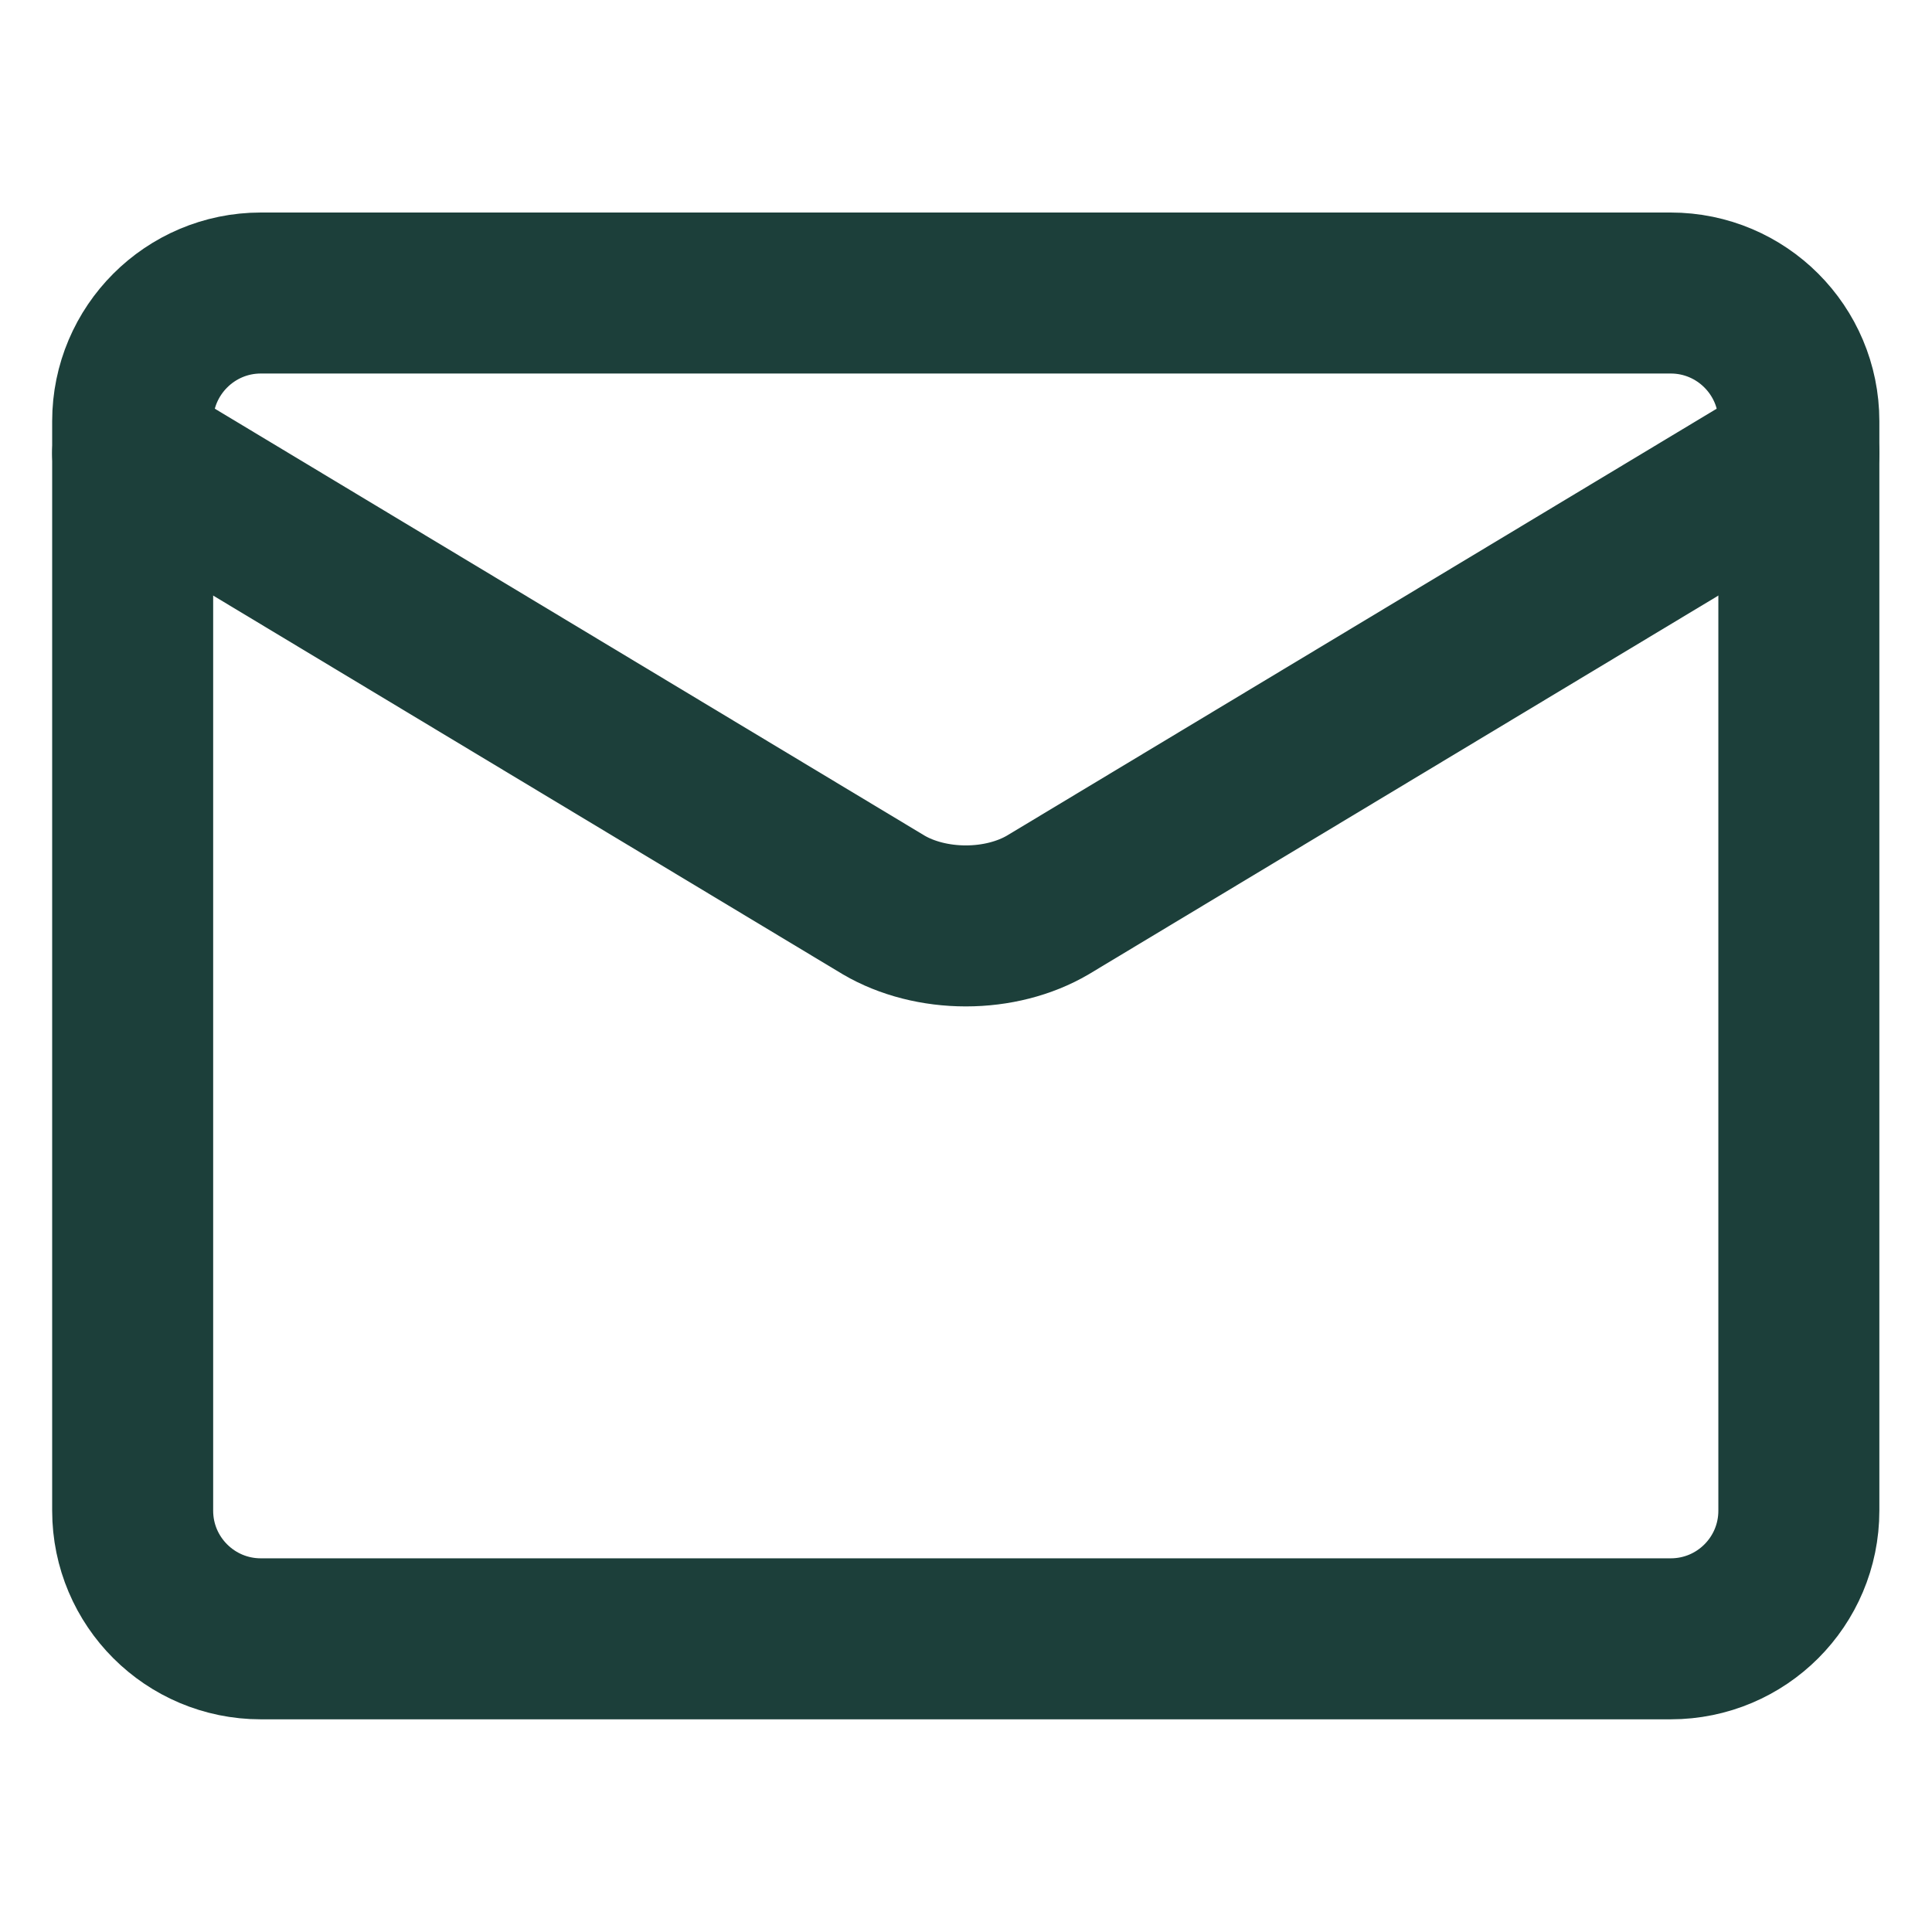
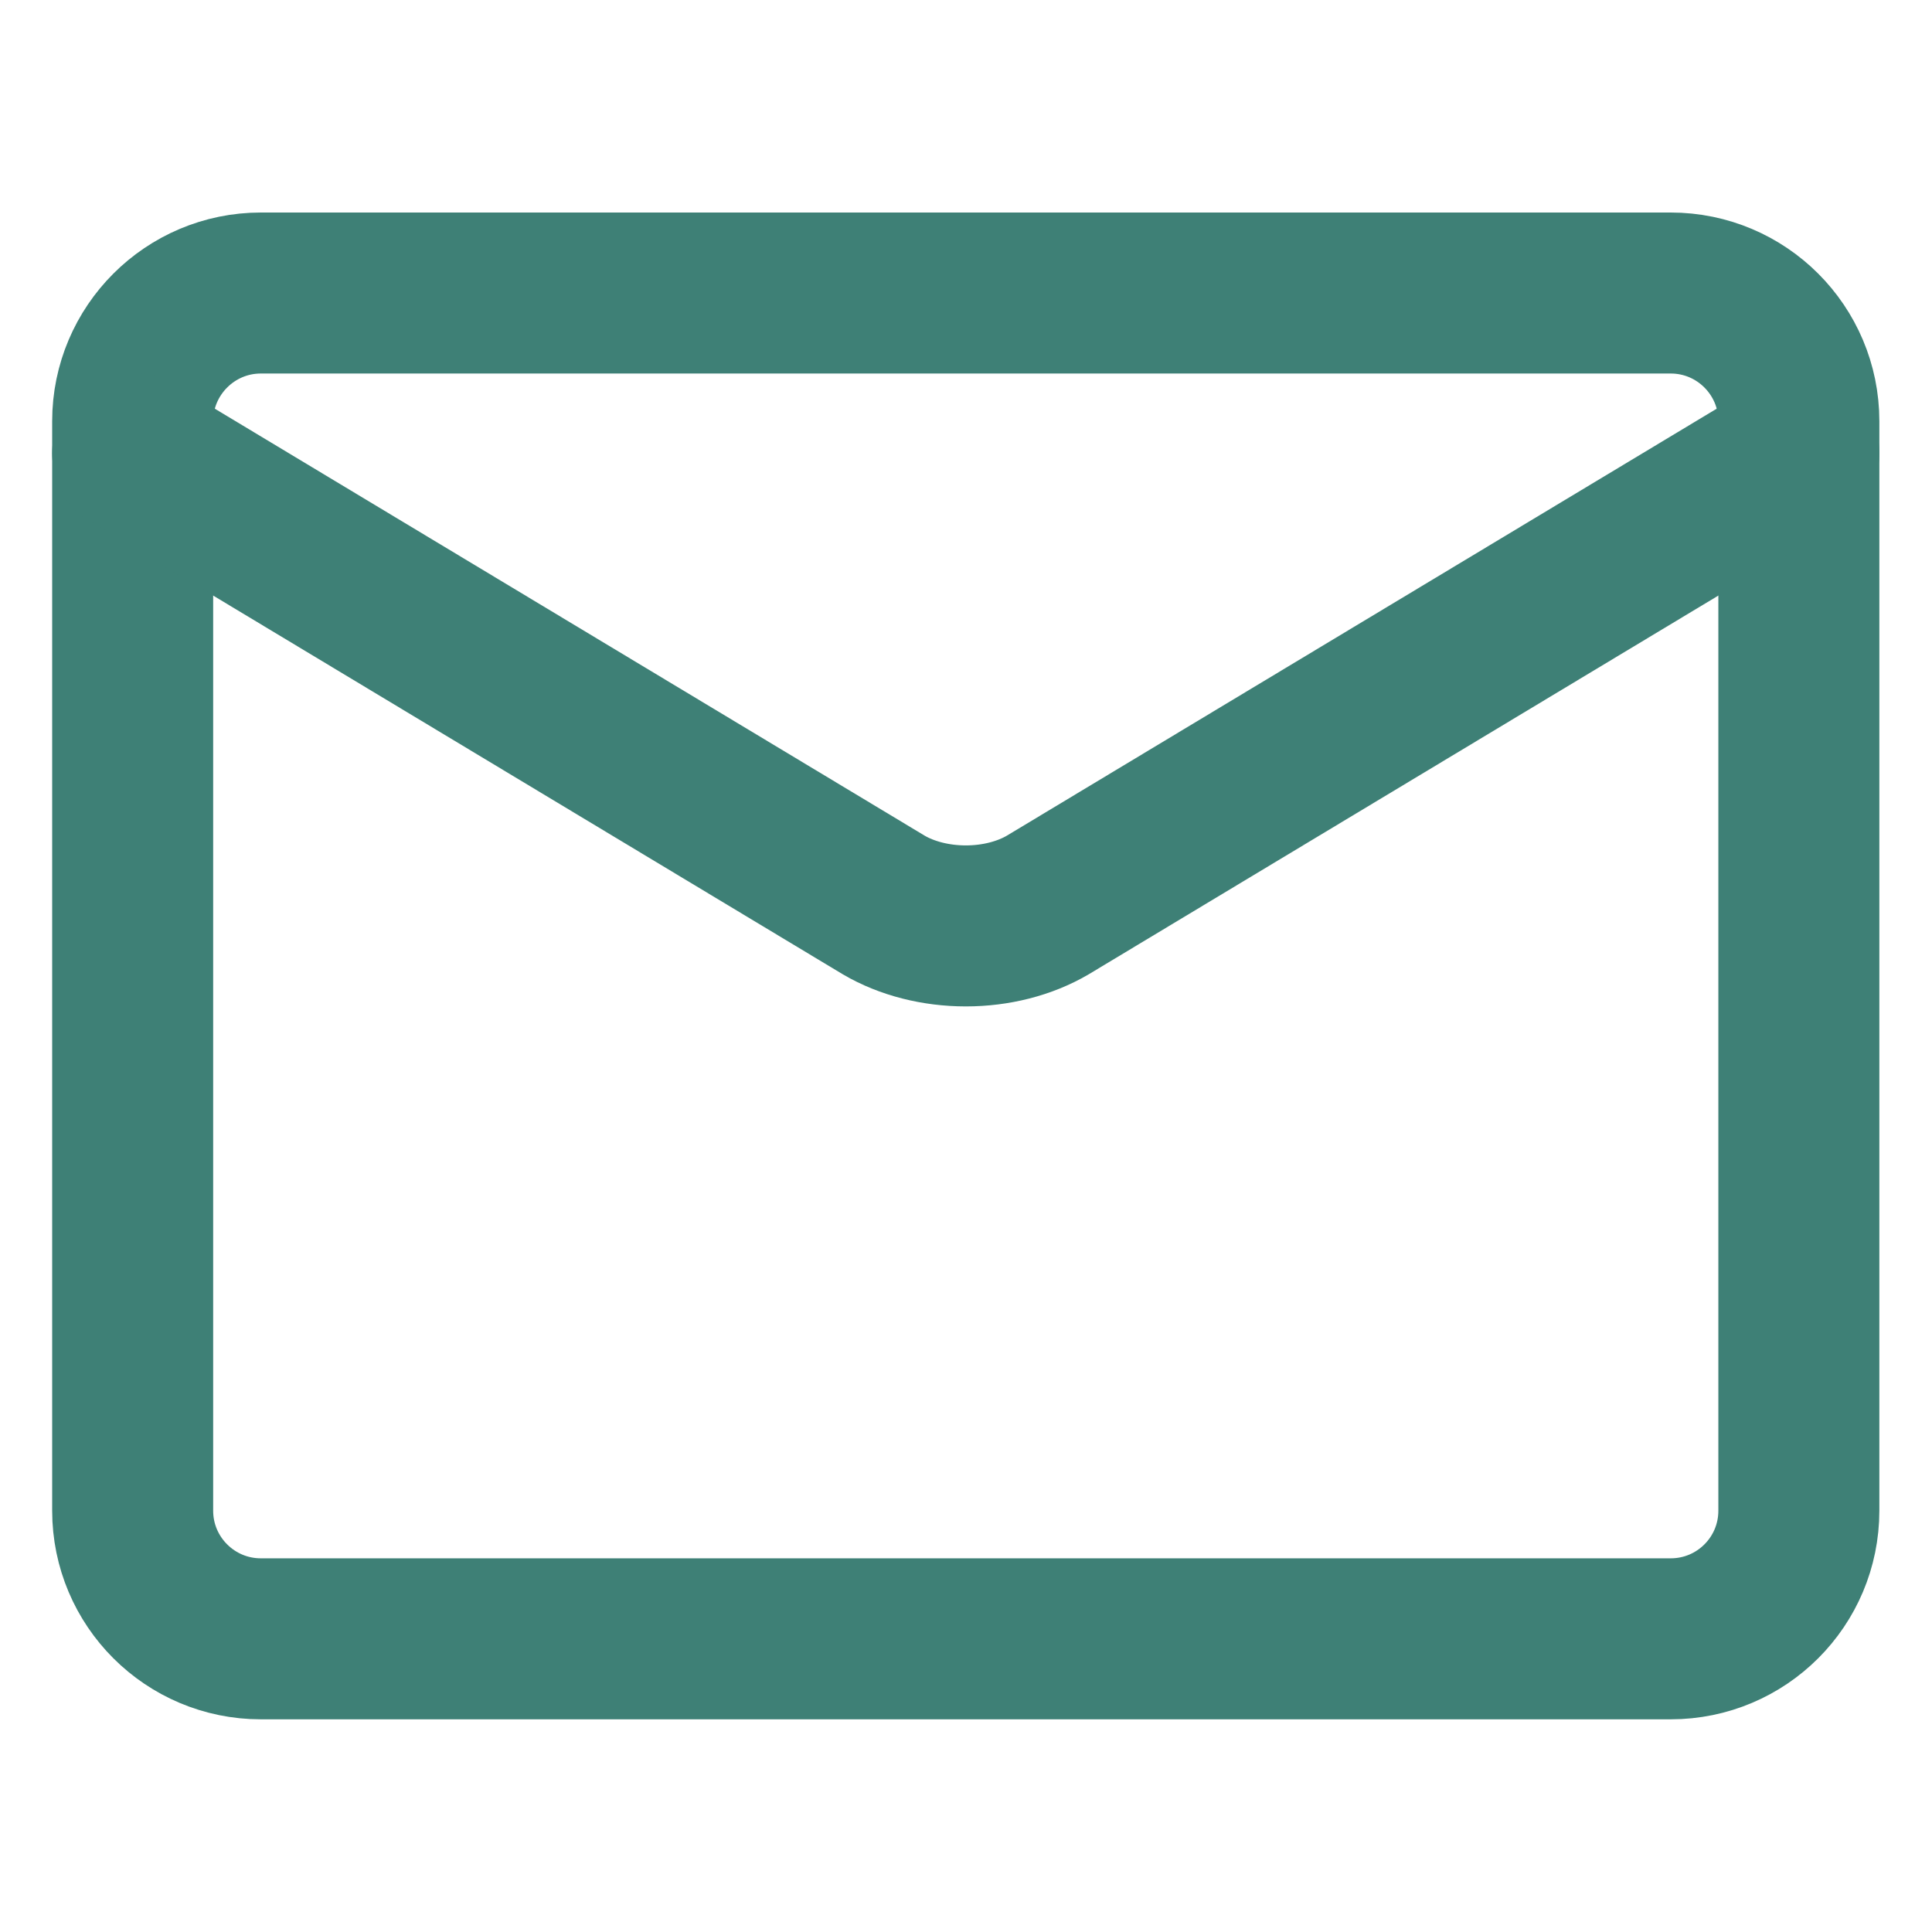
<svg xmlns="http://www.w3.org/2000/svg" width="12" height="12" viewBox="0 0 12 12" fill="none">
-   <path d="M10.377 1.82H1.62C1.181 1.82 0.824 2.177 0.824 2.616V9.383C0.824 9.823 1.181 10.179 1.62 10.179H10.377C10.817 10.179 11.173 9.823 11.173 9.383V2.616C11.173 2.177 10.817 1.82 10.377 1.82Z" stroke="#1C3F3A" stroke-linecap="round" stroke-linejoin="round" />
-   <path d="M0.824 2.815L5.489 5.621C5.632 5.705 5.813 5.751 5.999 5.751C6.185 5.751 6.365 5.705 6.508 5.621L11.173 2.815" stroke="#1C3F3A" stroke-linecap="round" stroke-linejoin="round" />
+   <path d="M10.377 1.82H1.62C1.181 1.82 0.824 2.177 0.824 2.616V9.383C0.824 9.823 1.181 10.179 1.62 10.179H10.377C10.817 10.179 11.173 9.823 11.173 9.383V2.616C11.173 2.177 10.817 1.82 10.377 1.82Z" stroke="#3E8076" stroke-linecap="round" stroke-linejoin="round" />
+   <path d="M0.824 2.815L5.489 5.621C5.632 5.705 5.813 5.751 5.999 5.751C6.185 5.751 6.365 5.705 6.508 5.621L11.173 2.815" stroke="#3E8076" stroke-linecap="round" stroke-linejoin="round" />
</svg>
